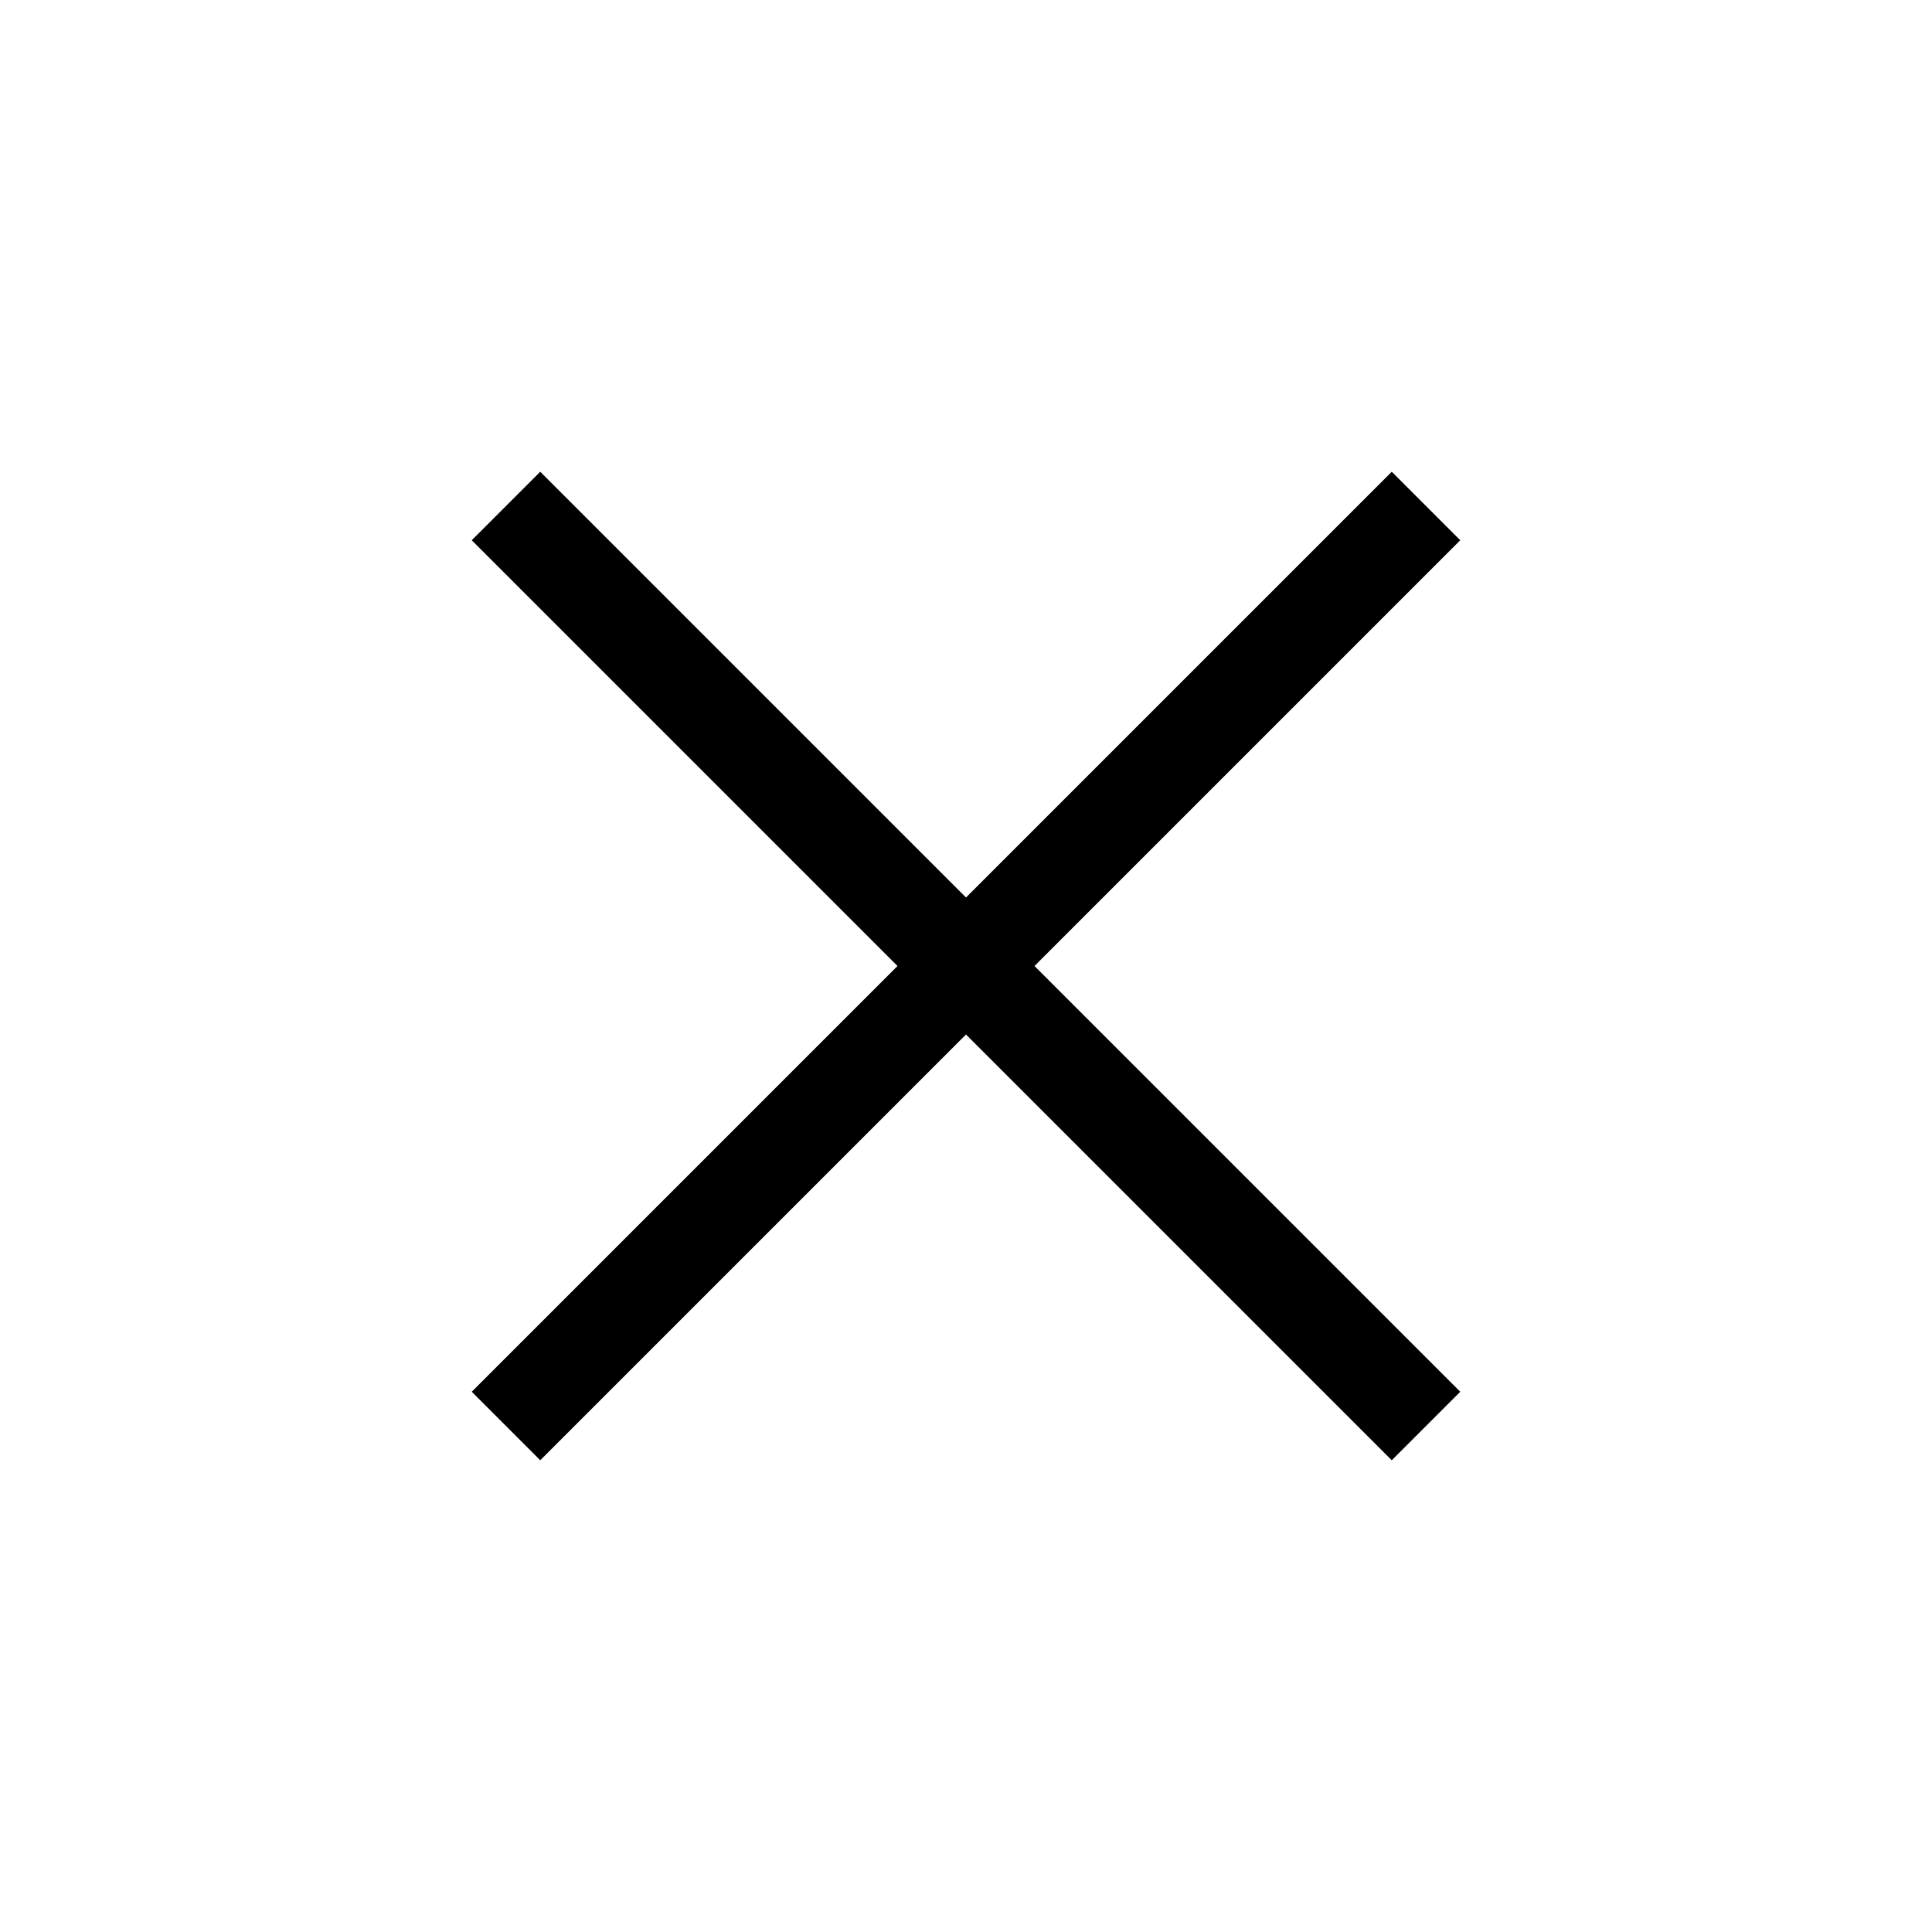
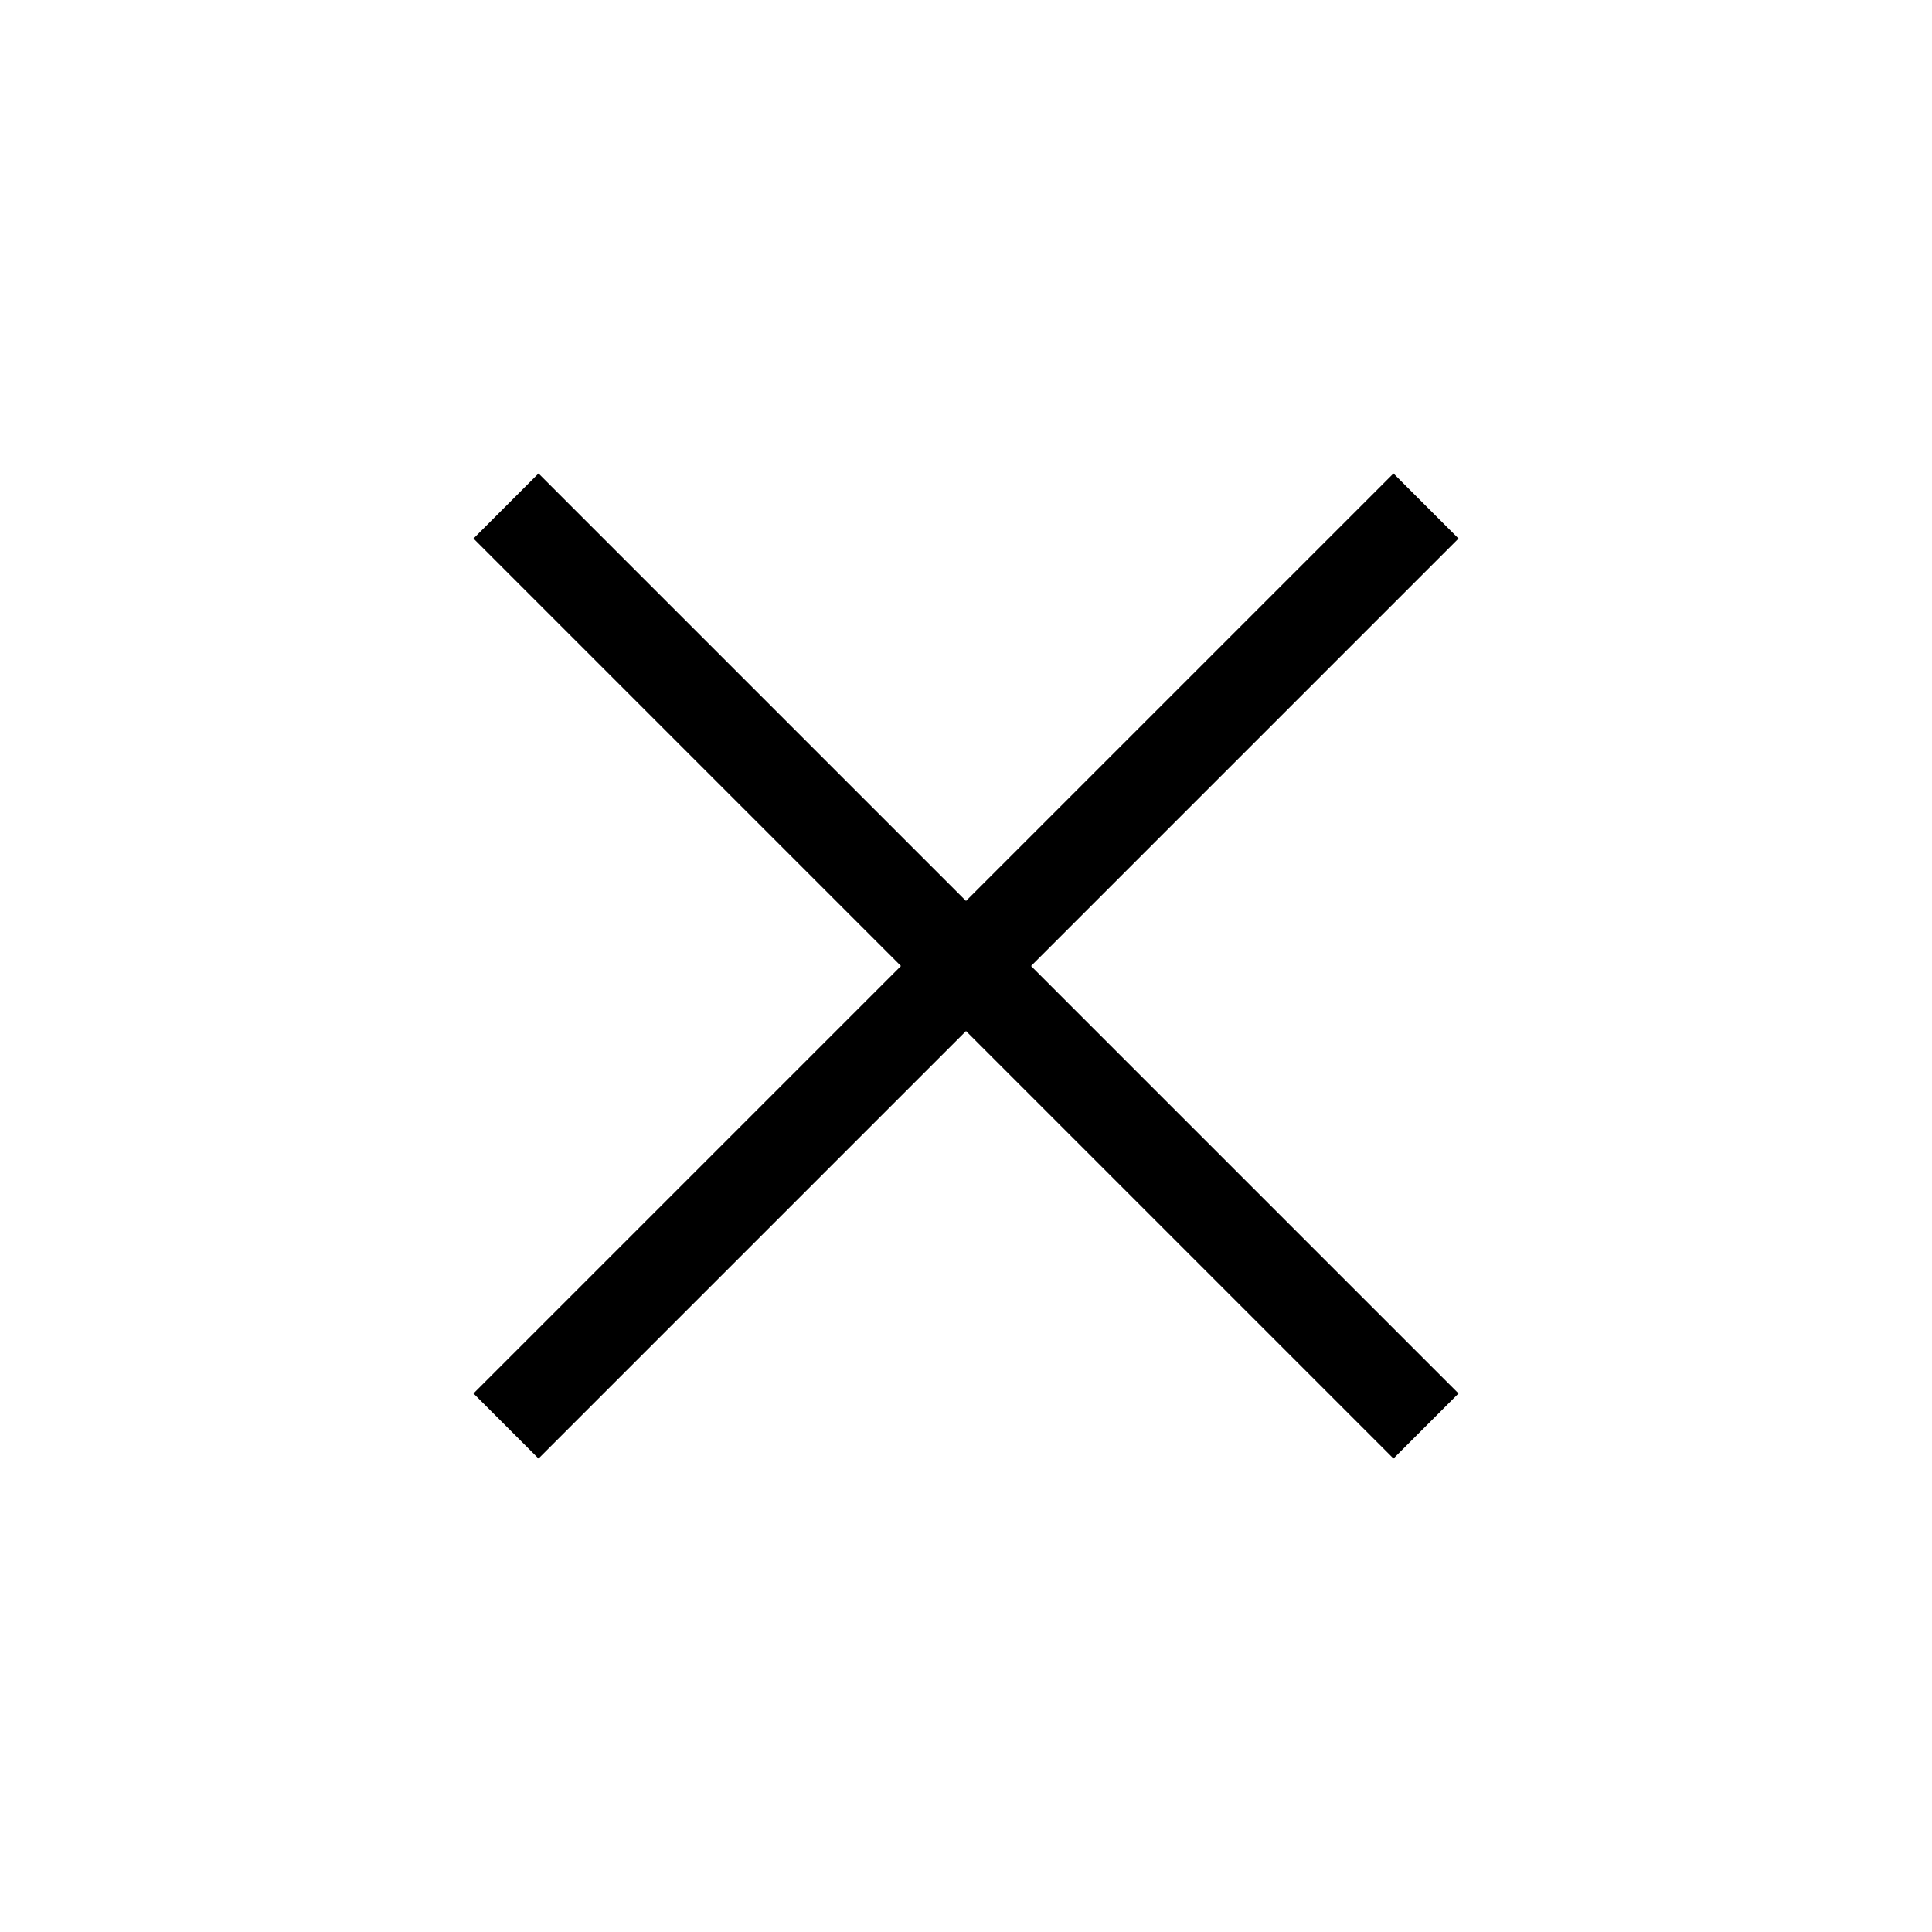
<svg xmlns="http://www.w3.org/2000/svg" version="1.1" id="Layer_1" x="0px" y="0px" viewBox="-3 -3 21 21" xml:space="preserve">
  <style type="text/css">
- 	.st0{fill:none;stroke:#000000;stroke-width:1.053;stroke-miterlimit:10;}
+ 	.st0{fill:none;stroke:#000000;stroke-width:1;stroke-miterlimit:10;}
</style>
  <g>
    <line class="st0" x1="12.5" y1="2.5" x2="2.5" y2="12.5" />
    <line class="st0" x1="12.5" y1="12.5" x2="2.5" y2="2.5" />
  </g>
</svg>
